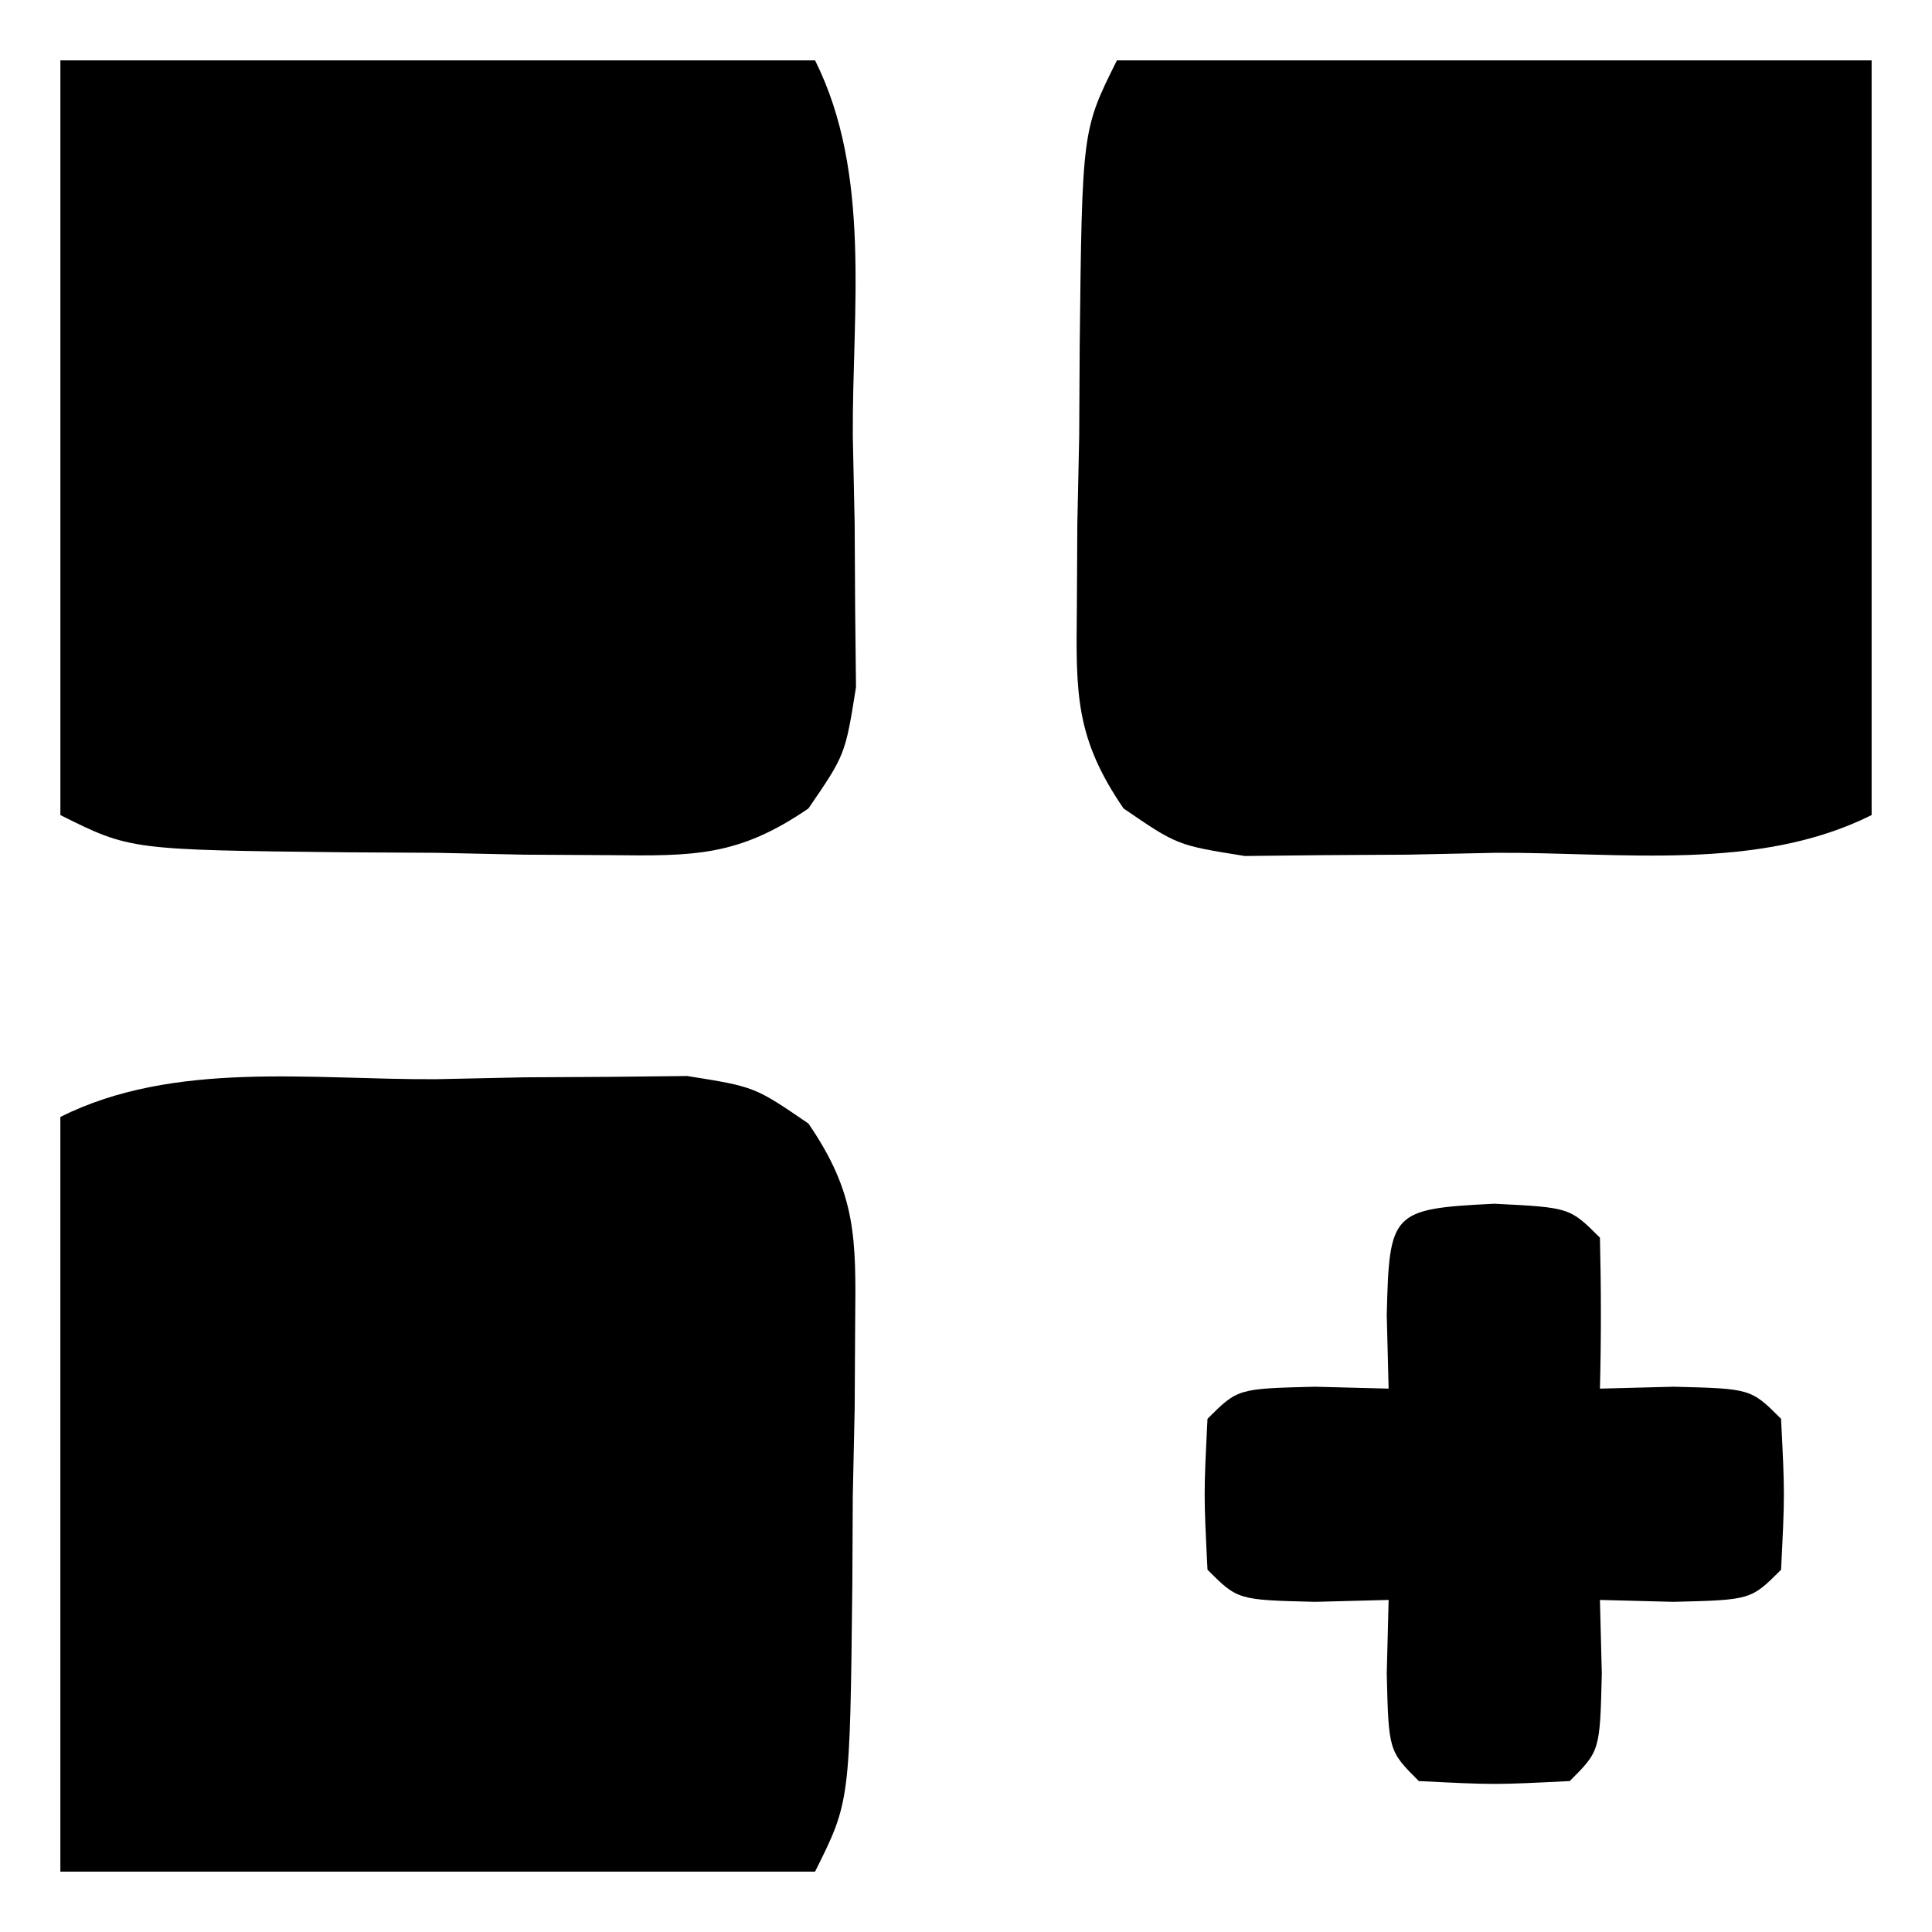
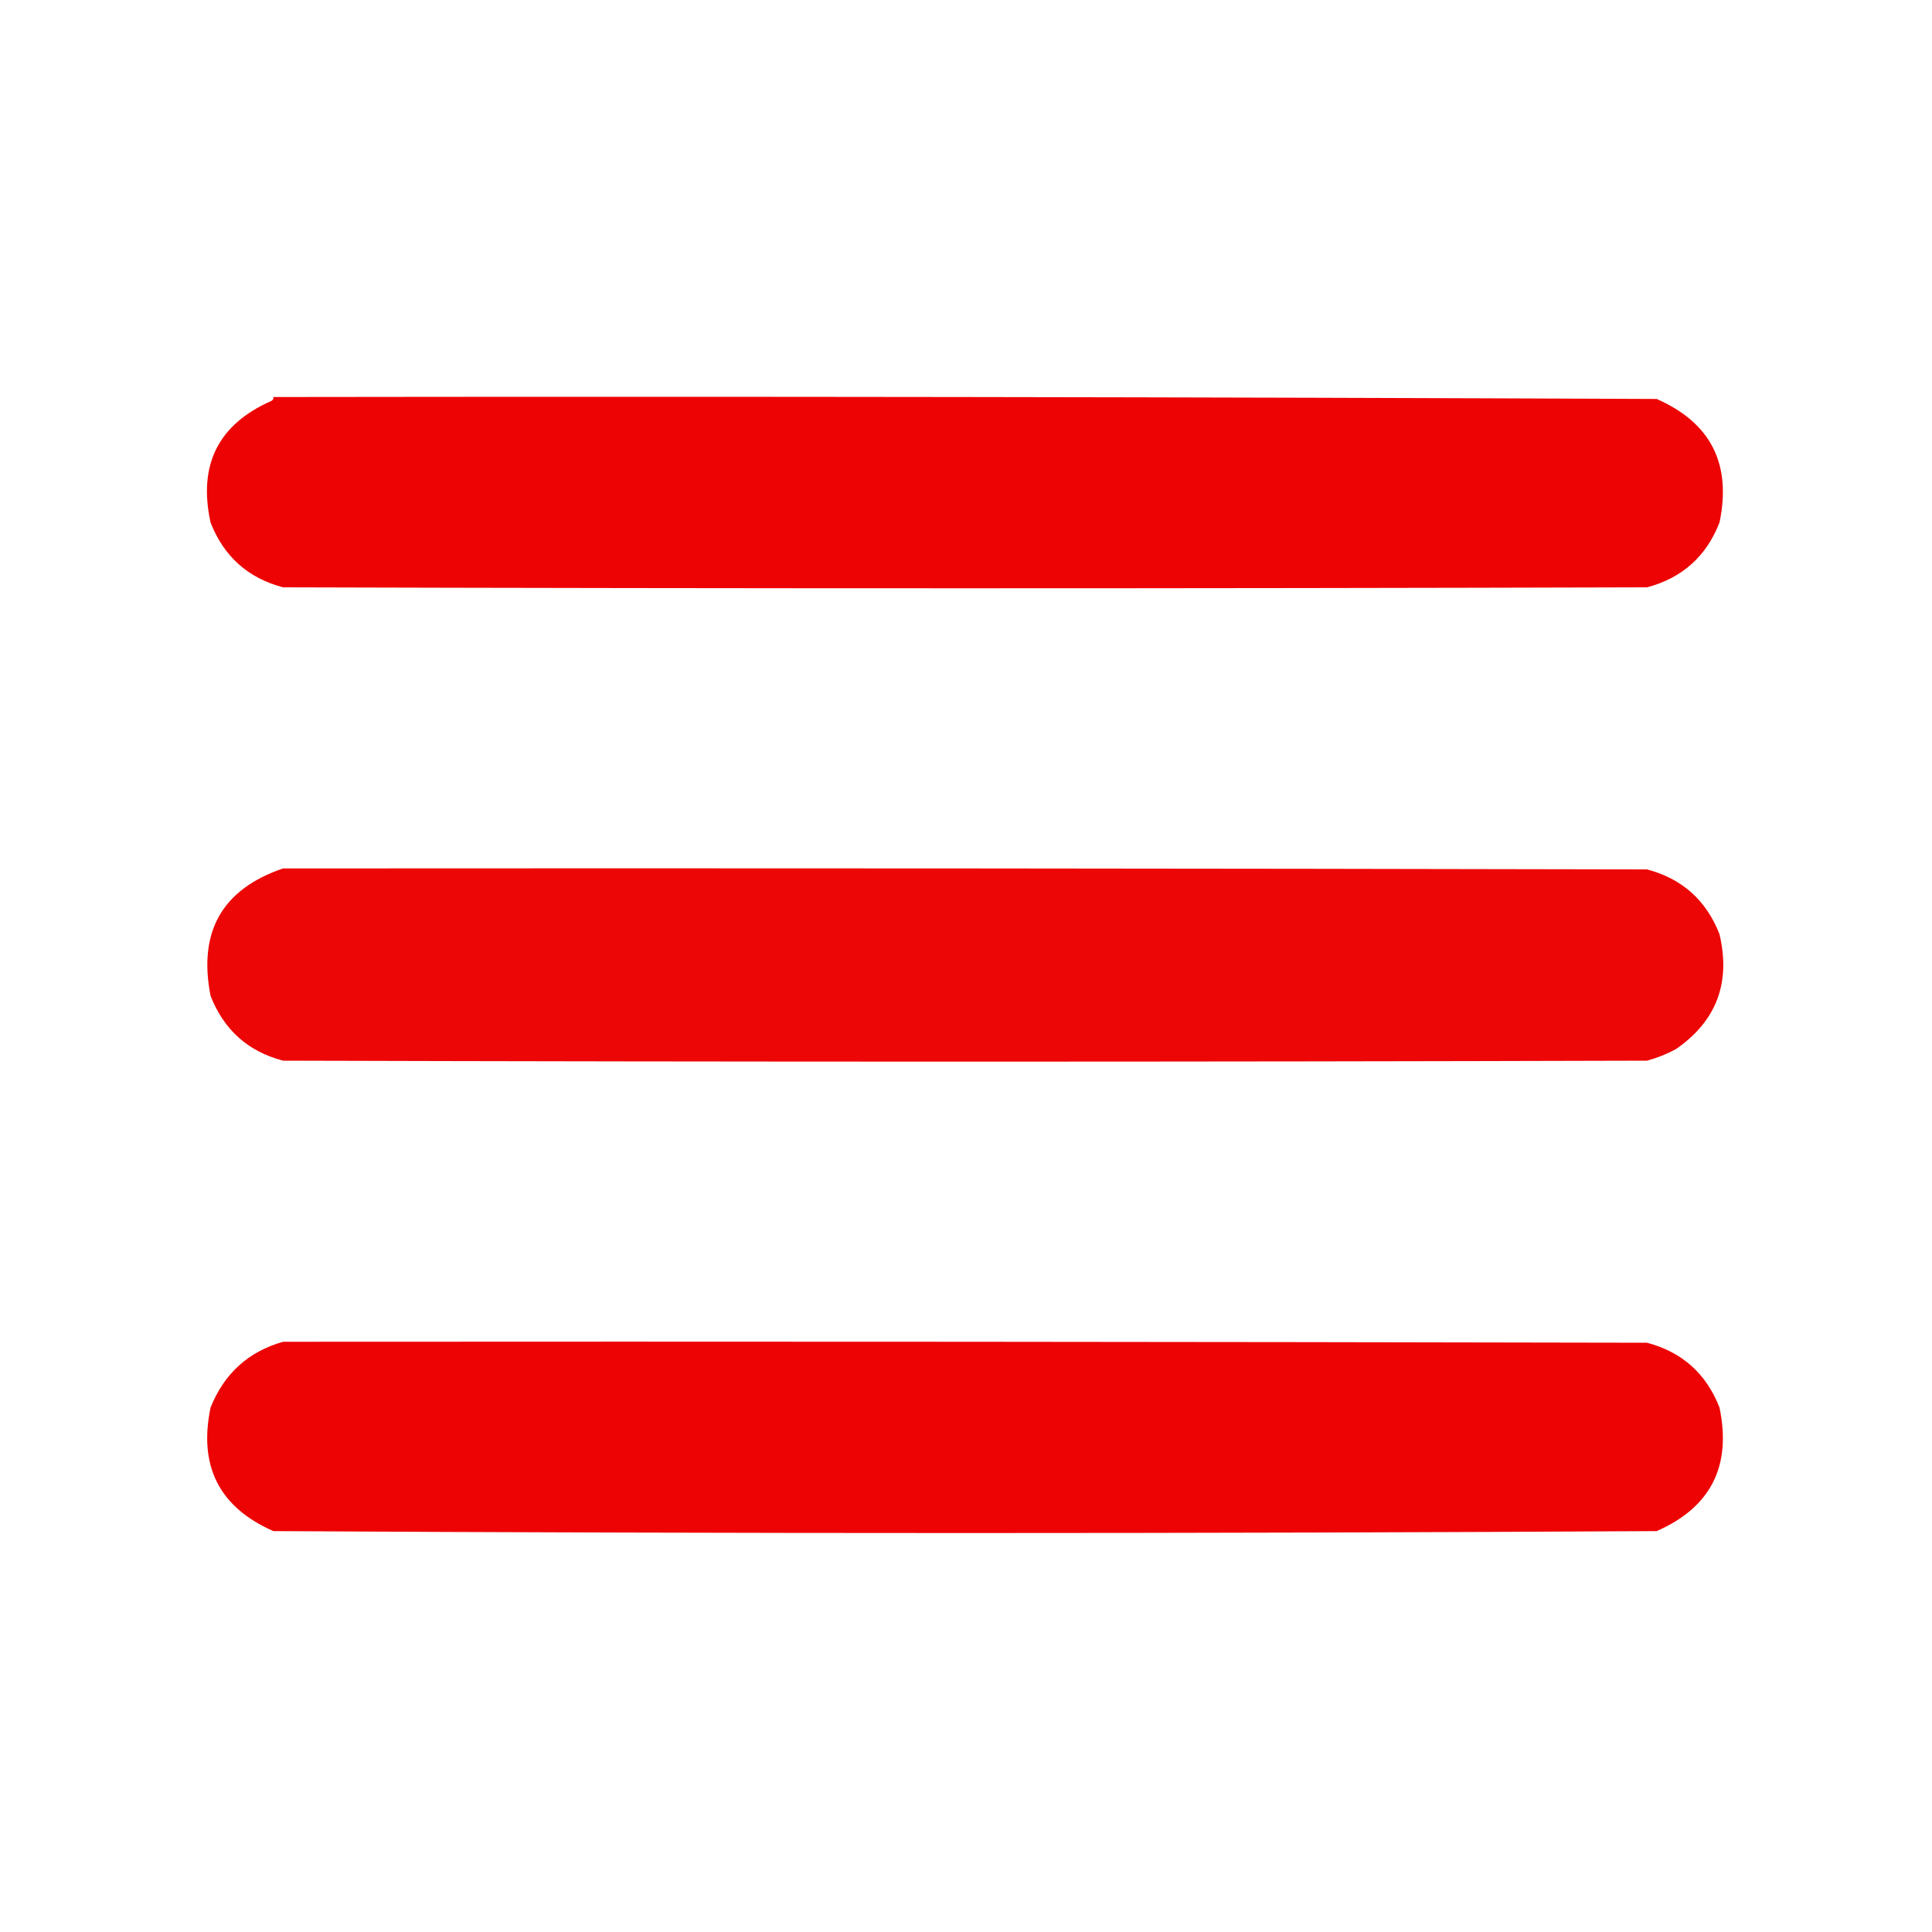
- <svg xmlns="http://www.w3.org/2000/svg" version="1.1" width="64" height="64">
-   <path d="M0 0 C1.451 -0.031 1.451 -0.031 2.932 -0.062 C4.325 -0.07 4.325 -0.07 5.746 -0.078 C7.023 -0.092 7.023 -0.092 8.326 -0.106 C10.562 0.25 10.562 0.25 12.343 1.469 C13.938 3.799 13.921 5.257 13.891 8.066 C13.885 8.995 13.88 9.924 13.875 10.881 C13.854 11.848 13.834 12.816 13.812 13.812 C13.807 14.784 13.802 15.755 13.797 16.756 C13.717 23.941 13.717 23.941 12.562 26.25 C4.312 26.25 -3.938 26.25 -12.438 26.25 C-12.438 18 -12.438 9.75 -12.438 1.25 C-8.676 -0.631 -4.139 0.022 0 0 Z " fill="#000000" transform="translate(14.4375,35.75)" />
-   <path d="M0 0 C8.25 0 16.5 0 25 0 C25 8.25 25 16.5 25 25 C21.238 26.881 16.702 26.228 12.562 26.25 C11.595 26.271 10.628 26.291 9.631 26.312 C8.238 26.32 8.238 26.32 6.816 26.328 C5.539 26.342 5.539 26.342 4.237 26.356 C2 26 2 26 0.219 24.781 C-1.376 22.451 -1.359 20.993 -1.328 18.184 C-1.323 17.255 -1.318 16.326 -1.312 15.369 C-1.282 13.918 -1.282 13.918 -1.25 12.438 C-1.245 11.466 -1.24 10.495 -1.234 9.494 C-1.154 2.309 -1.154 2.309 0 0 Z " fill="#000000" transform="translate(37,2)" />
-   <path d="M0 0 C8.25 0 16.5 0 25 0 C26.881 3.762 26.228 8.298 26.25 12.438 C26.271 13.405 26.291 14.372 26.312 15.369 C26.318 16.298 26.323 17.227 26.328 18.184 C26.342 19.461 26.342 19.461 26.356 20.763 C26 23 26 23 24.781 24.781 C22.451 26.376 20.993 26.359 18.184 26.328 C17.255 26.323 16.326 26.318 15.369 26.312 C14.402 26.292 13.434 26.271 12.438 26.25 C11.466 26.245 10.495 26.24 9.494 26.234 C2.309 26.154 2.309 26.154 0 25 C0 16.75 0 8.5 0 0 Z " fill="#000000" transform="translate(2,2)" />
-   <path d="M0 0 C2.5 0.125 2.5 0.125 3.5 1.125 C3.541 2.791 3.543 4.459 3.5 6.125 C4.304 6.104 5.109 6.084 5.938 6.062 C8.5 6.125 8.5 6.125 9.5 7.125 C9.625 9.625 9.625 9.625 9.5 12.125 C8.5 13.125 8.5 13.125 5.938 13.188 C5.133 13.167 4.329 13.146 3.5 13.125 C3.521 13.929 3.541 14.734 3.562 15.562 C3.5 18.125 3.5 18.125 2.5 19.125 C0 19.25 0 19.25 -2.5 19.125 C-3.5 18.125 -3.5 18.125 -3.562 15.562 C-3.542 14.758 -3.521 13.954 -3.5 13.125 C-4.304 13.146 -5.109 13.166 -5.938 13.188 C-8.5 13.125 -8.5 13.125 -9.5 12.125 C-9.625 9.625 -9.625 9.625 -9.5 7.125 C-8.5 6.125 -8.5 6.125 -5.938 6.062 C-4.731 6.093 -4.731 6.093 -3.5 6.125 C-3.521 5.321 -3.541 4.516 -3.562 3.688 C-3.479 0.269 -3.406 0.17 0 0 Z " fill="#000000" transform="translate(49.5,39.875)" />
+ <svg xmlns="http://www.w3.org/2000/svg" version="1.1" width="1000px" height="1000px" style="shape-rendering:geometricPrecision; text-rendering:geometricPrecision; image-rendering:optimizeQuality; fill-rule:evenodd; clip-rule:evenodd">
+   <g>
+     <path style="opacity:0.988" fill="#ed0000" d="M 141.5,205.5 C 380.168,205.167 618.834,205.5 857.5,206.5C 885.523,218.824 896.356,240.157 890,270.5C 883.145,288.023 870.645,299.19 852.5,304C 617.167,304.667 381.833,304.667 146.5,304C 128.382,299.22 115.882,288.053 109,270.5C 102.447,240.63 112.947,219.63 140.5,207.5C 141.298,207.043 141.631,206.376 141.5,205.5 Z" />
+   </g>
+   <g>
+     <path style="opacity:0.976" fill="#ed0000" d="M 146.5,449.5 C 381.834,449.333 617.167,449.5 852.5,450C 870.637,454.801 883.137,465.968 890,483.5C 895.942,508.654 888.442,528.487 867.5,543C 862.712,545.595 857.712,547.595 852.5,549C 617.167,549.667 381.833,549.667 146.5,549C 128.396,544.236 115.896,533.069 109,515.5C 102.457,482.264 114.957,460.264 146.5,449.5 Z" />
+   </g>
+   <g>
+     <path style="opacity:0.988" fill="#ed0000" d="M 146.5,694.5 C 381.834,694.333 617.167,694.5 852.5,695C 870.637,699.801 883.137,710.968 890,728.5C 896.356,758.843 885.523,780.176 857.5,792.5C 618.833,793.833 380.167,793.833 141.5,792.5C 113.484,780.185 102.651,758.852 109,728.5C 116.066,710.924 128.566,699.59 146.5,694.5 Z" />
+   </g>
</svg>
